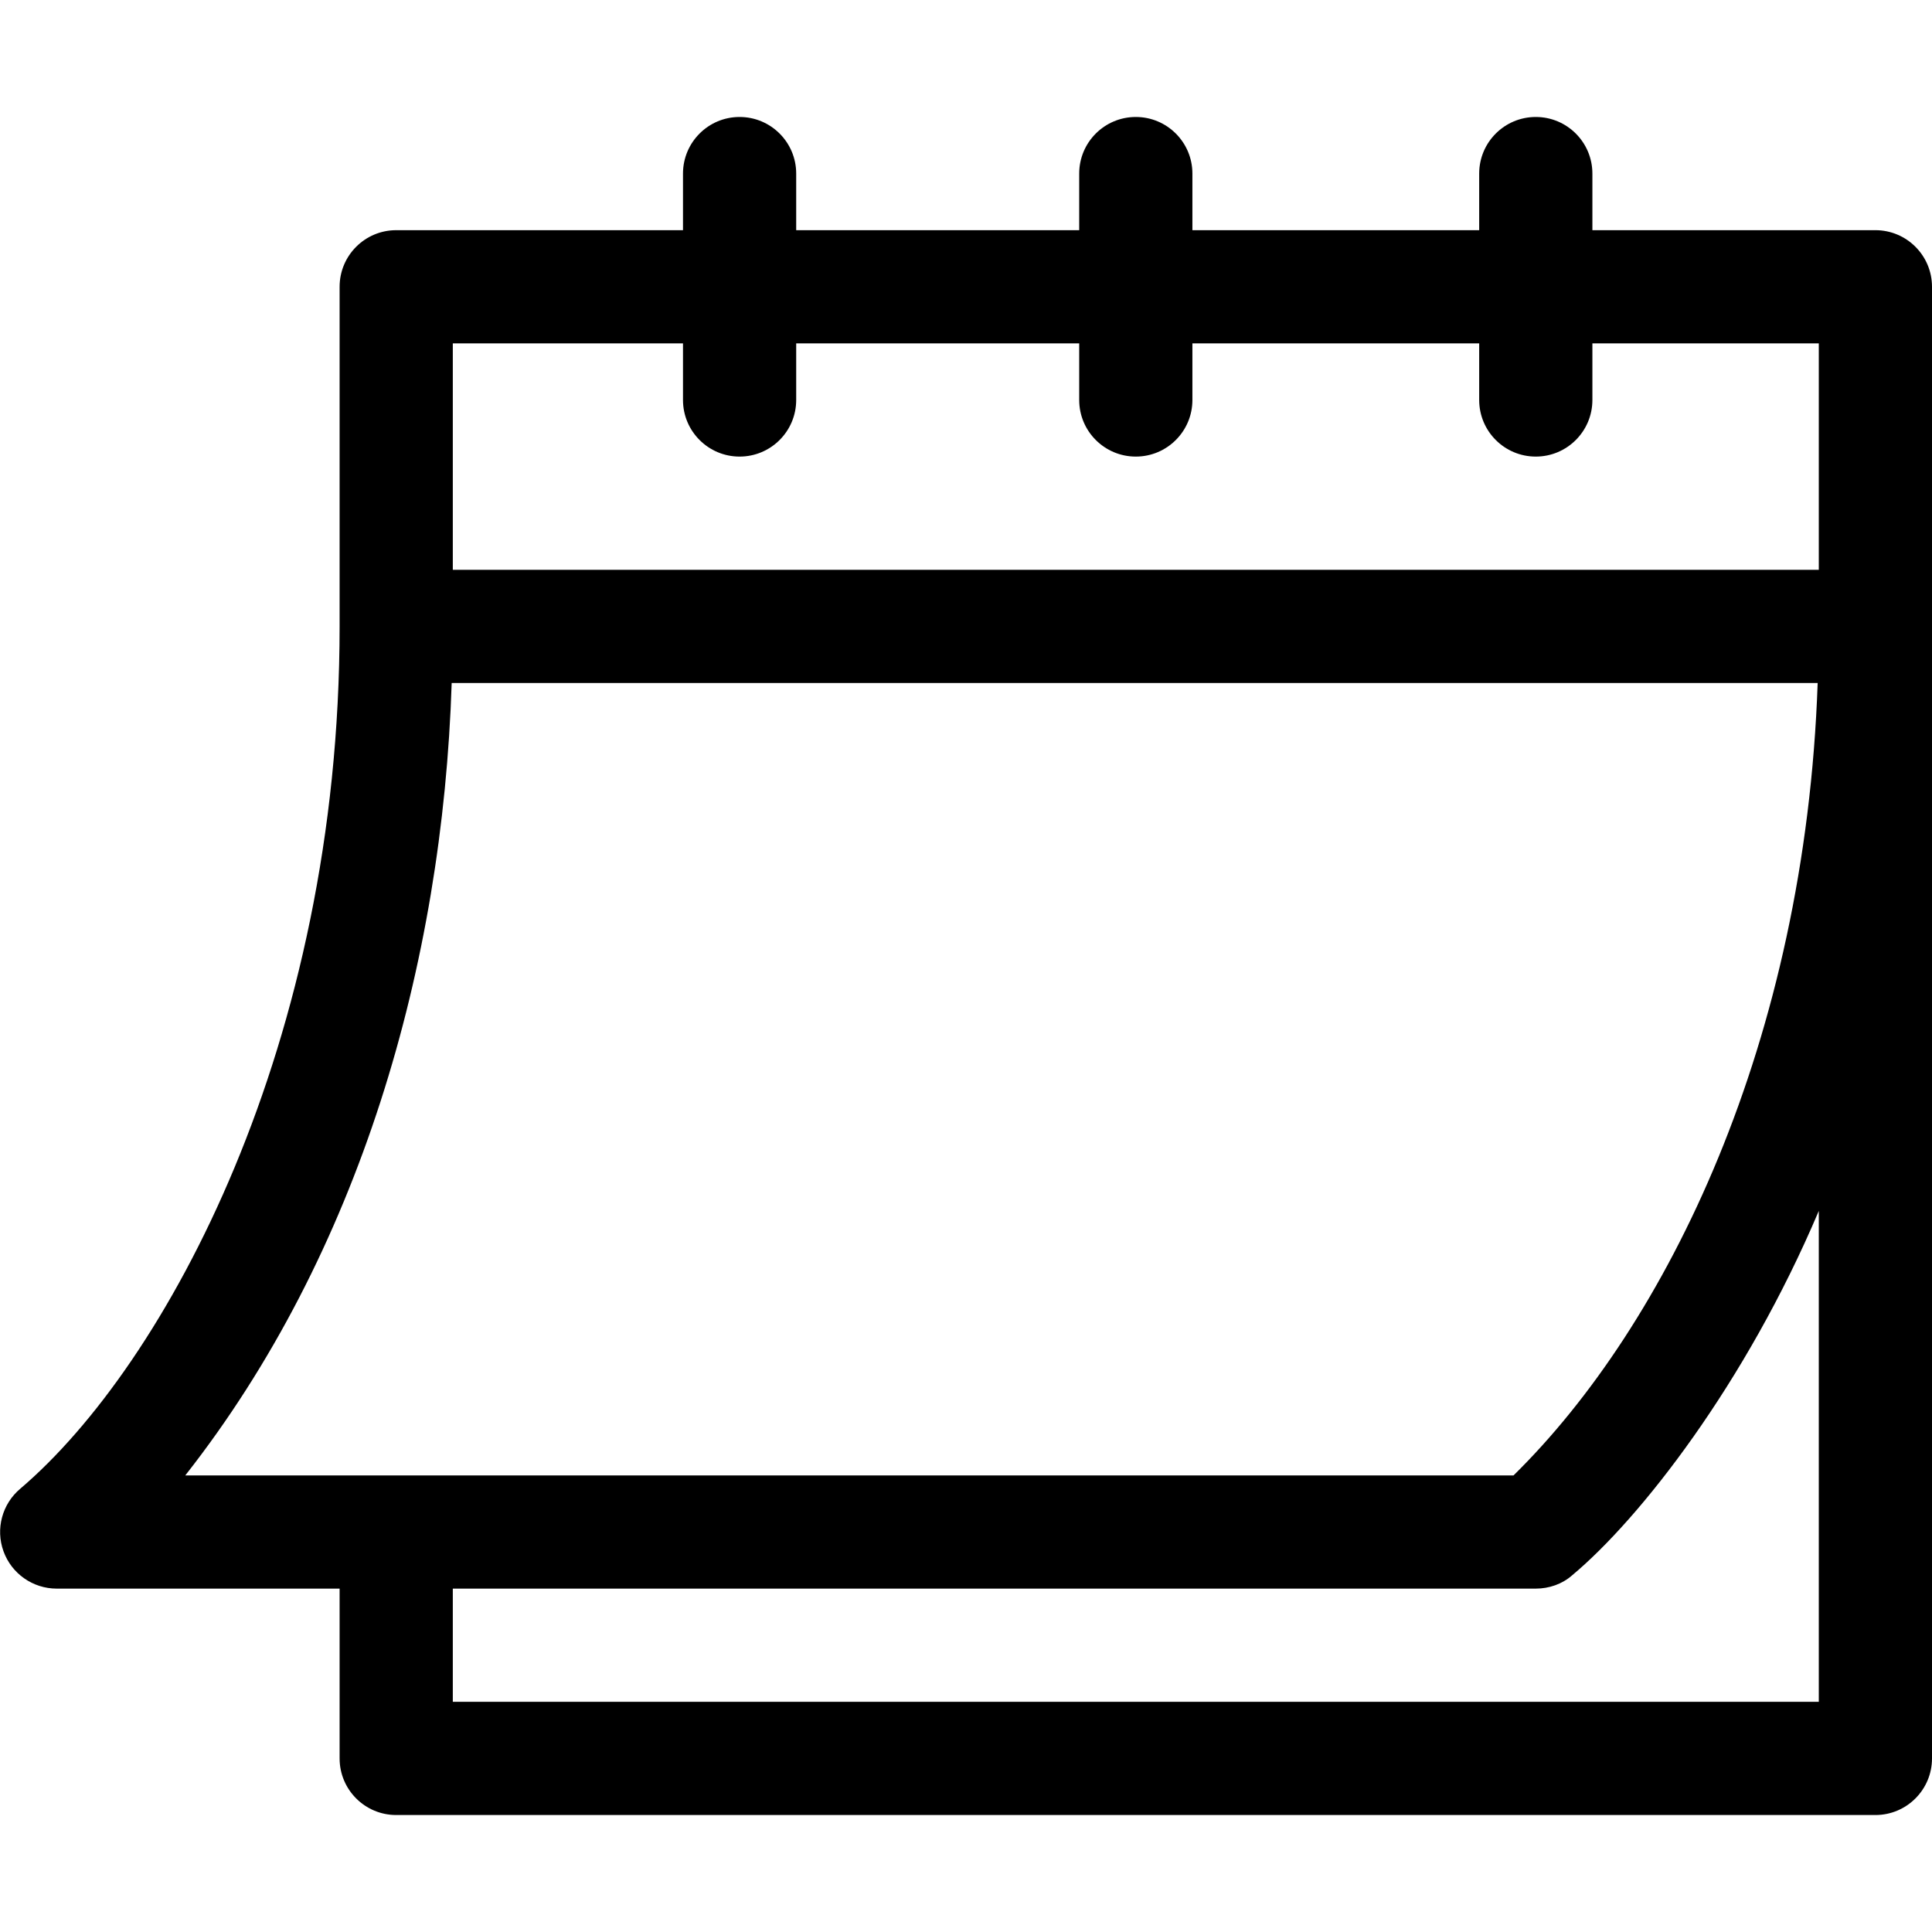
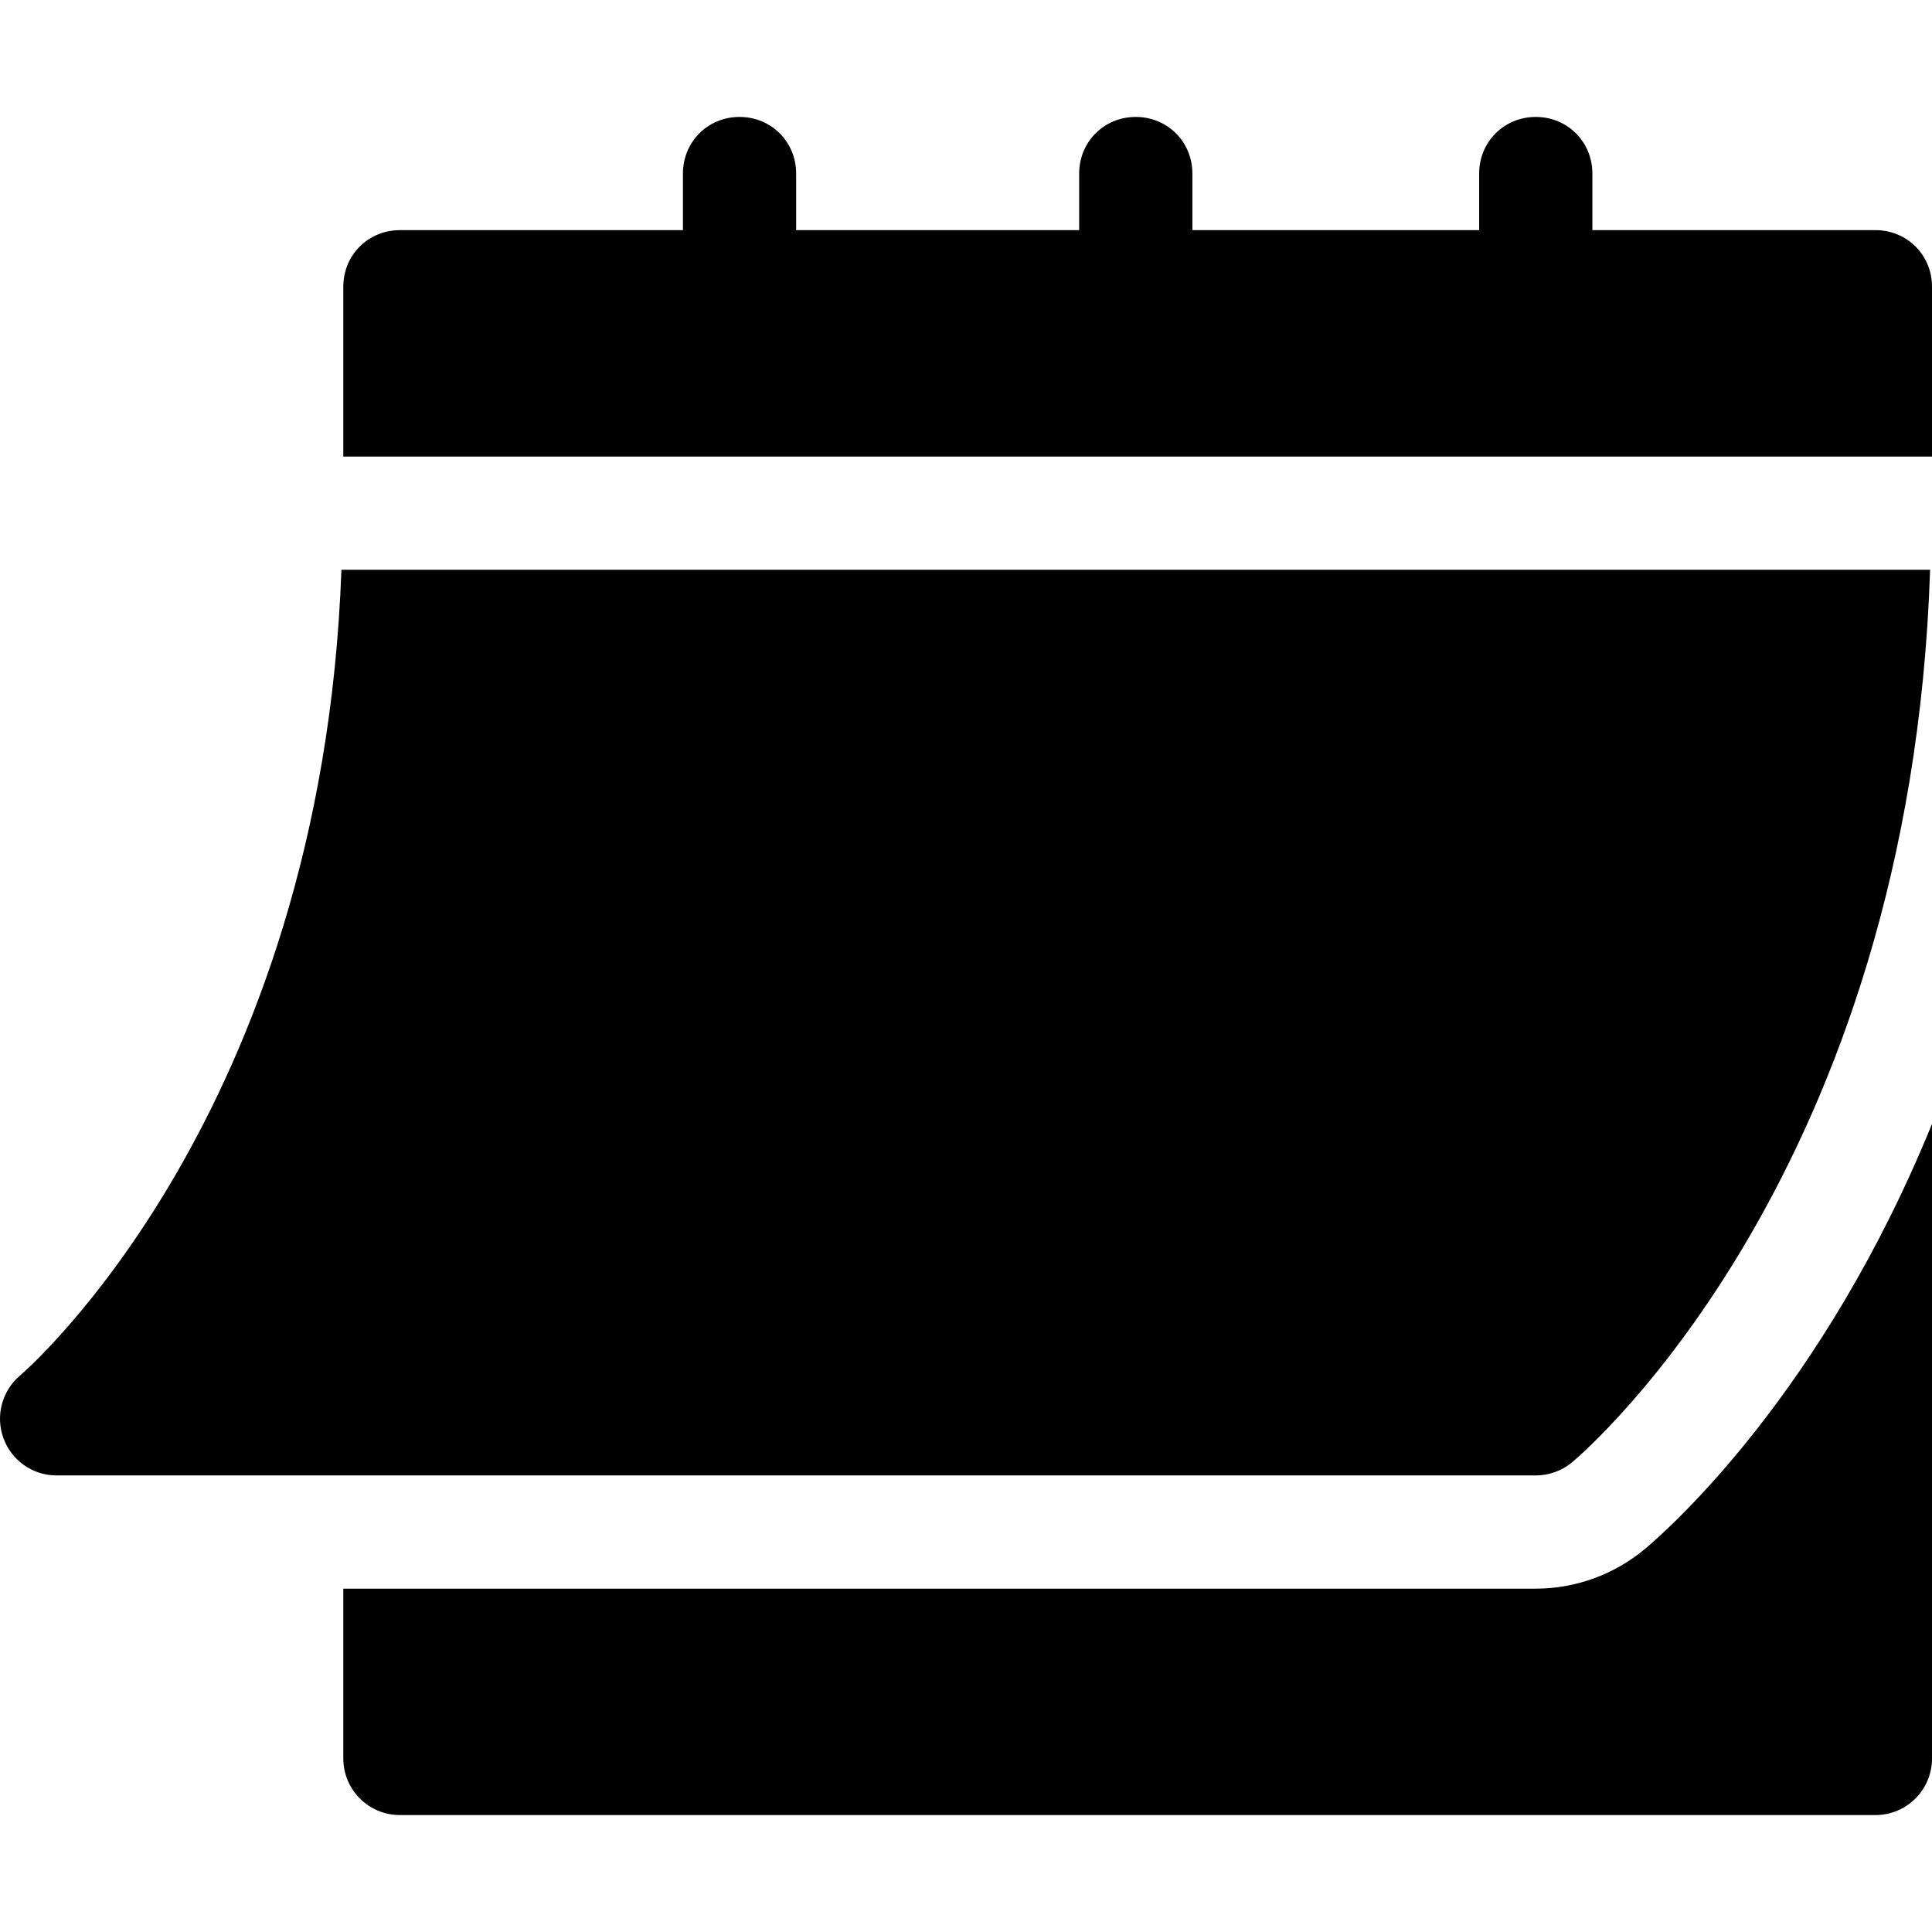
- <svg xmlns="http://www.w3.org/2000/svg" height="512" width="512">
-   <path d="M15 421h75v45a15 15 0 0015 15h392a15 15 0 0015-15V76a15 15 0 00-15-15h-75V46a15 15 0 00-30 0v15h-76V46a15 15 0 00-30 0v15h-75V46a15 15 0 00-30 0v15h-76a15 15 0 00-15 15v90c0 110.5-46 195.6-84.6 228.5A15 15 0 0015 421zm467 30H120v-30h287c3.5 0 7-1.2 9.6-3.5 18-15 46-50.8 65.4-96.6zM120 91h61v15a15 15 0 0030 0V91h75v15a15 15 0 0030 0V91h76v15a15 15 0 0030 0V91h60v60H120zm-.3 90h362c-3.3 95.1-39.9 170-80.6 210h-352c46.2-58.8 68.2-135.3 70.6-210z" />
+ <svg xmlns="http://www.w3.org/2000/svg" id="Capa_1" enable-background="new 0 0 511.977 511.977" height="512" viewBox="0 0 511.977 511.977" width="512">
+   <g>
+     <path d="m14.977 390.988h392c3.516 0 6.914-1.23 9.609-3.472 3.765-3.153 89.652-77.038 94.889-236.528h-421c-5.217 144.774-84.315 212.822-85.137 213.501-4.819 4.072-6.592 10.723-4.424 16.641 2.153 5.903 7.764 9.858 14.063 9.858z" />
+     <path d="m496.976 60.988h-75v-15c0-8.4-6.6-15-15-15s-15 6.6-15 15v15h-76v-15c0-8.4-6.6-15-15-15s-15 6.6-15 15v15h-75v-15c0-8.4-6.6-15-15-15s-15 6.6-15 15v15h-75c-8.4 0-15 6.6-15 15v45h421v-45c0-8.4-6.6-15-15-15z" />
+     <path d="m435.849 410.515c-8.145 6.782-18.369 10.474-28.872 10.474h-316v45c0 8.291 6.709 15 15 15h391c8.291 0 15-6.709 15-15v-168.146c-28.92 70.951-69.276 106.937-76.128 112.672z" />
+   </g>
</svg>
